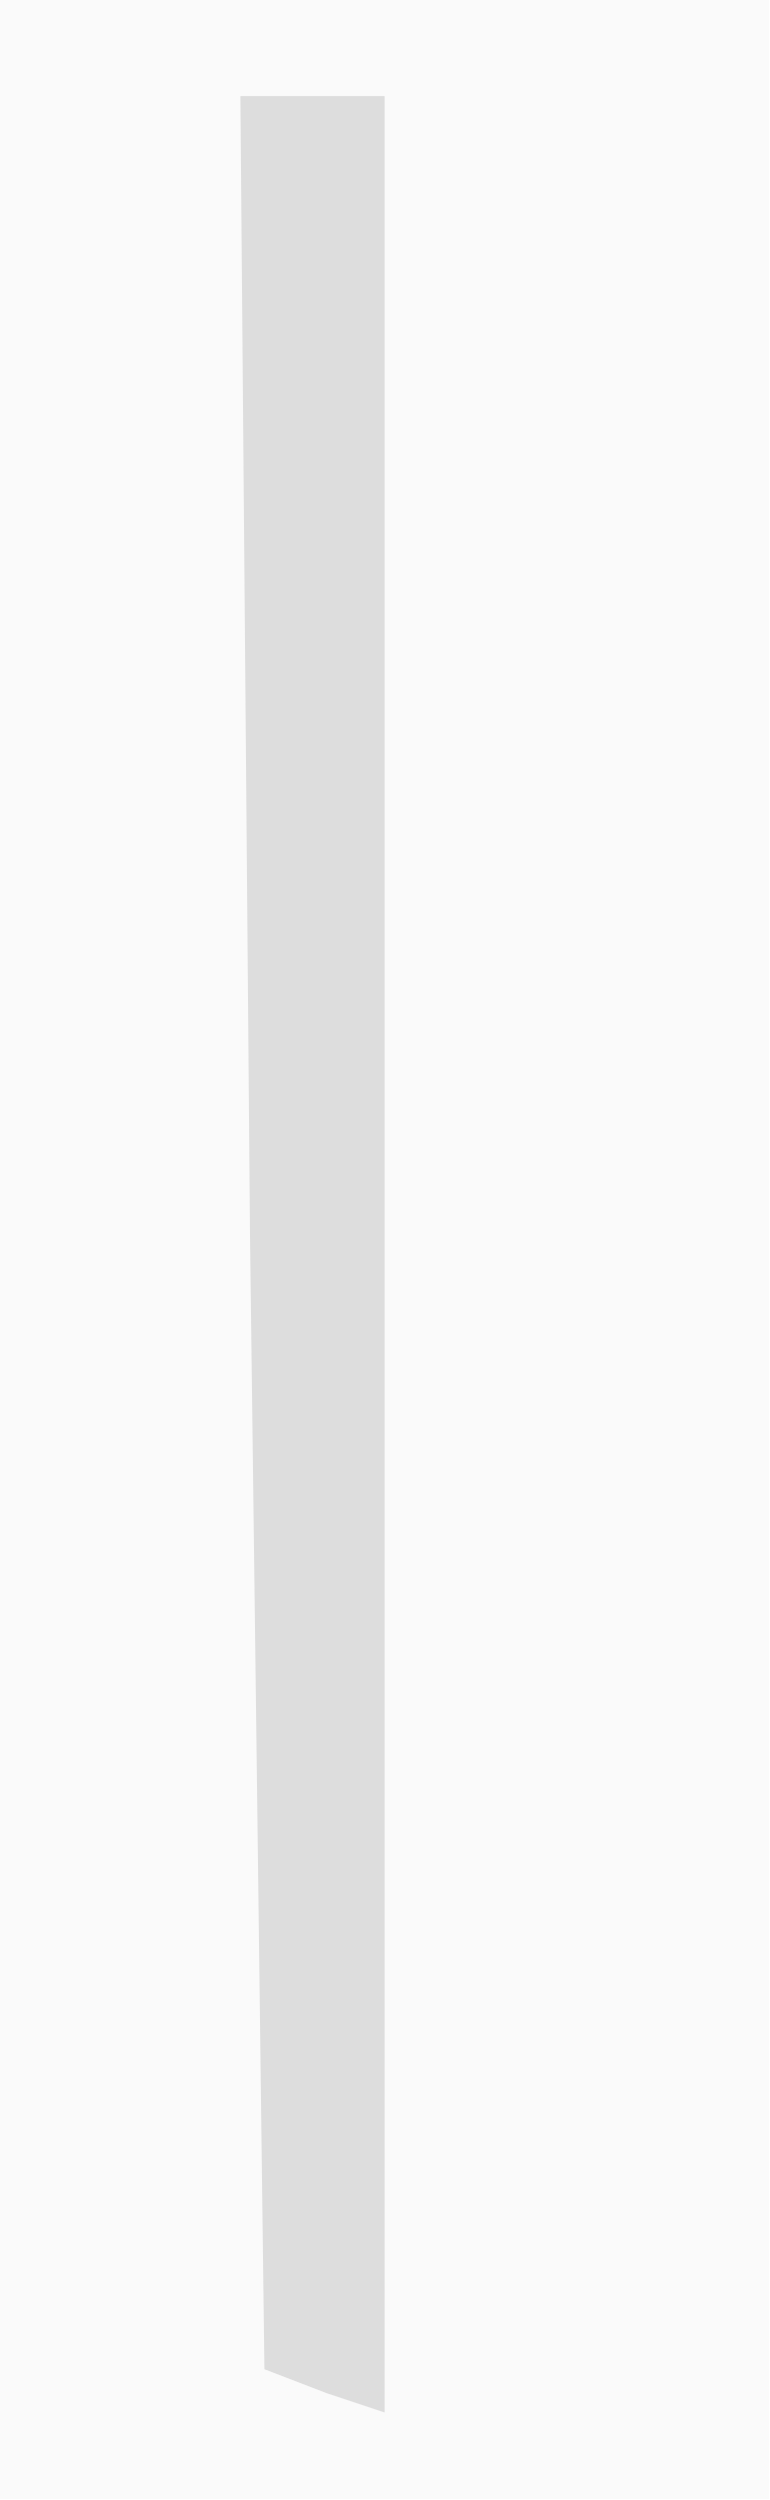
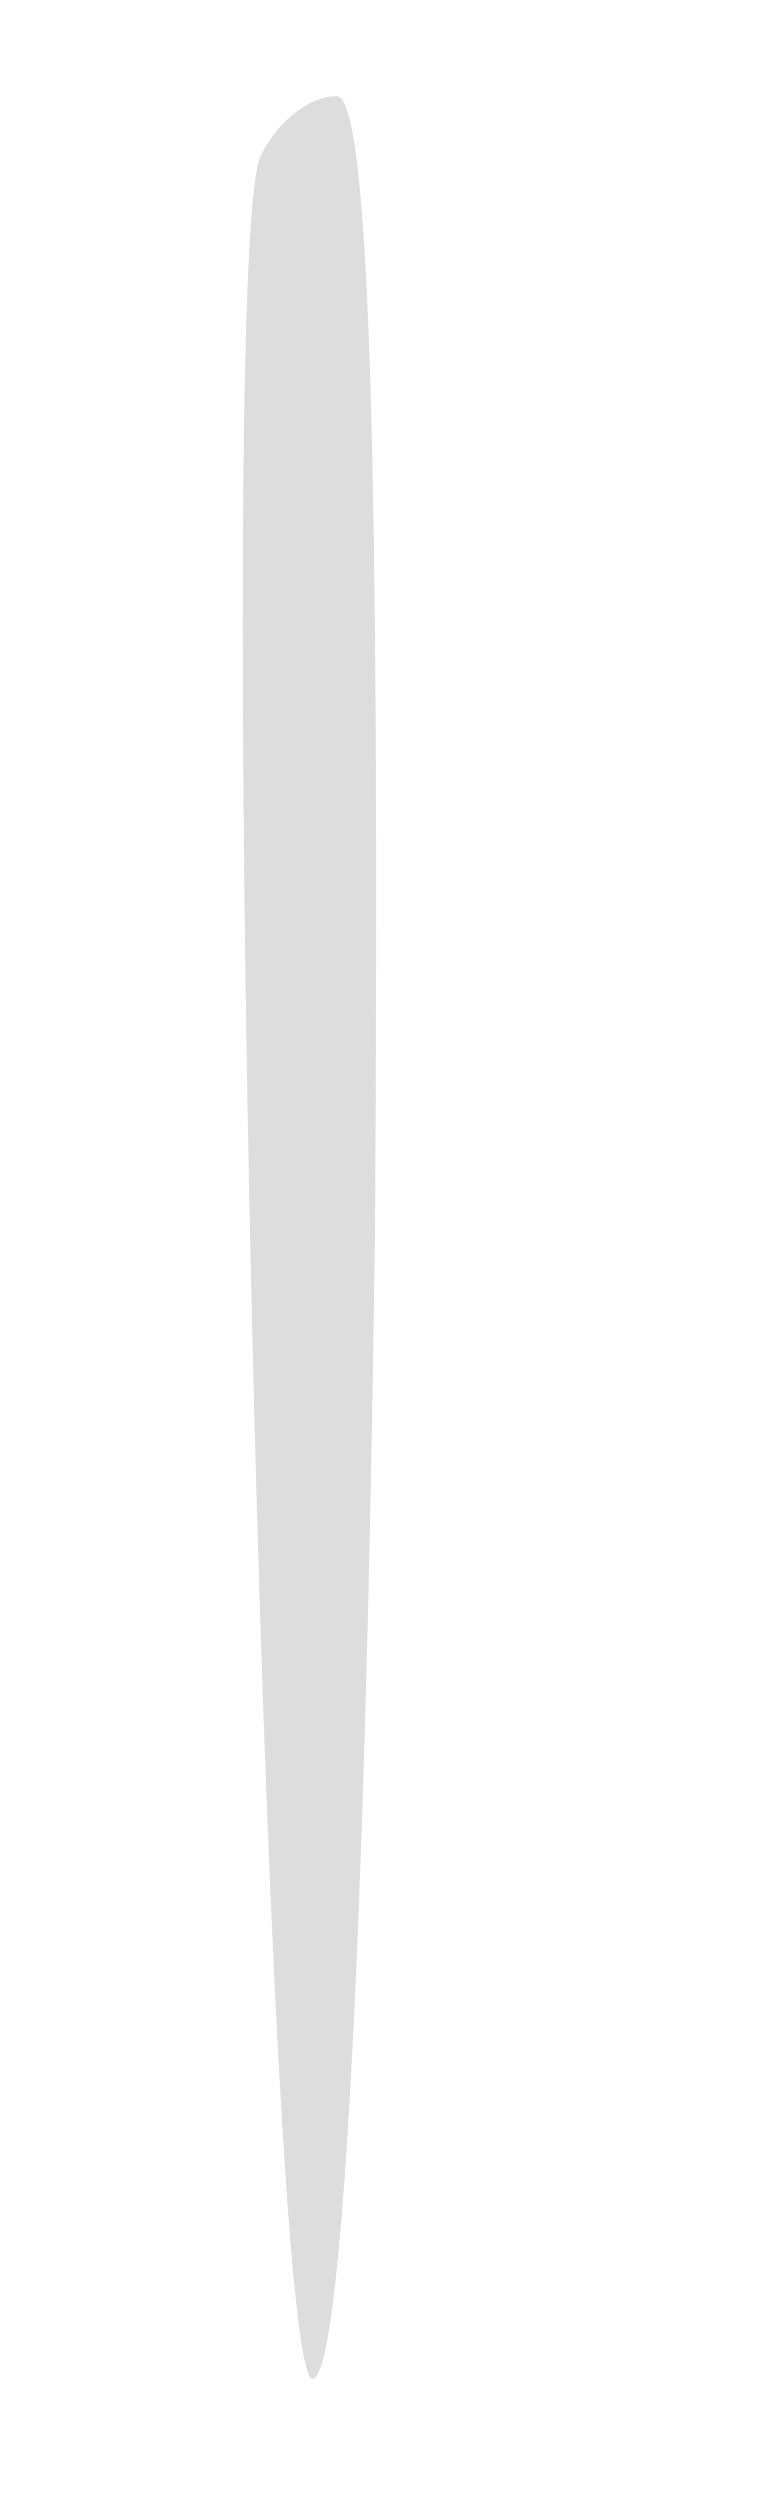
- <svg xmlns="http://www.w3.org/2000/svg" width="16pt" height="52pt" viewBox="0 0 16 52">
-   <g transform="translate(0,52) scale(0.1,-0.1)" fill="#fafafa" stroke="none">
-     <path d="M0 260 l0 -260 80 0 80 0 0 260 0 260 -80 0 -80 0 0 -260z m67 -107 c-1 -65 -3 -14 -3 112 0 127 2 180 3 118 2 -62 2 -165 0 -230z" />
-   </g>
+ <svg xmlns="http://www.w3.org/2000/svg" version="1.0" width="16pt" height="52pt" viewBox="0 0 16 52" preserveAspectRatio="xMidYMid meet">
  <g transform="translate(0,52) scale(0.1,-0.1)" fill="#dddddd" stroke="none">
-     <path d="M52 263 l3 -236 13 -5 12 -4 0 241 0 241 -15 0 -15 0 2 -237z" />
+     <path d="M54 487 c-9 -25 1 -462 11 -462 6 0 11 88 13 238 1 160 -1 237 -8 237 -6 0 -13 -6 -16 -13z" />
  </g>
</svg>
